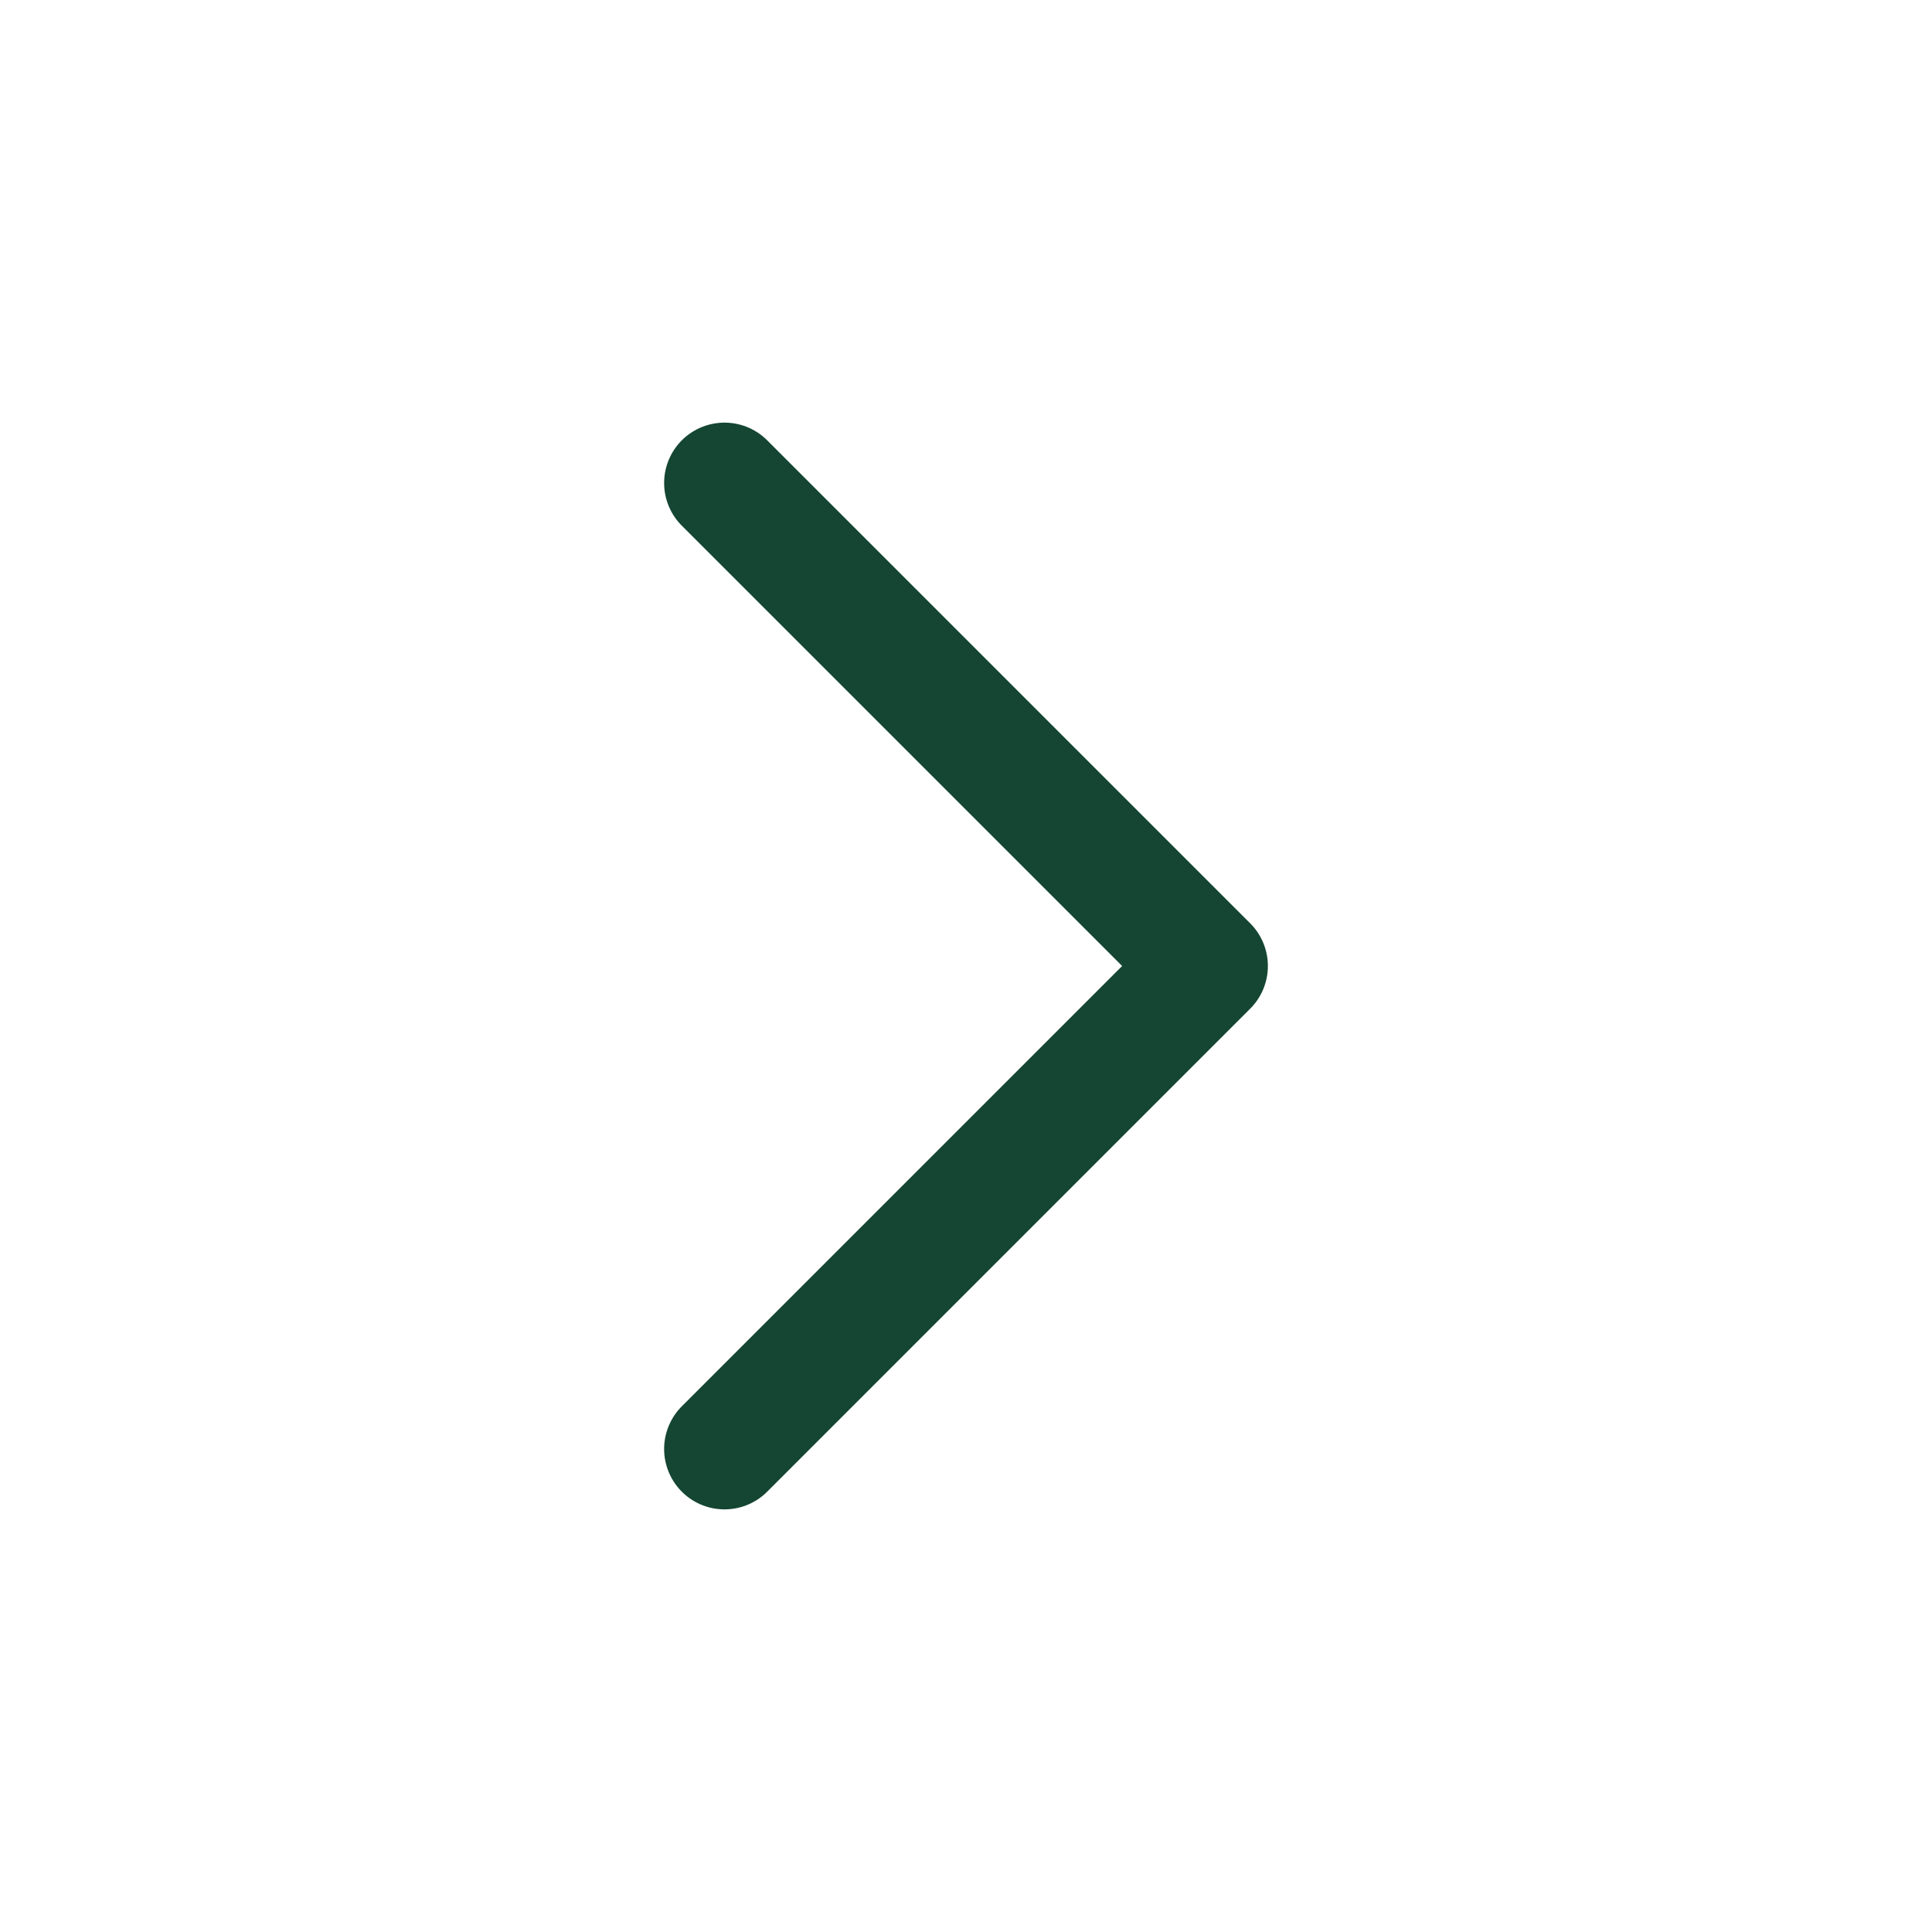
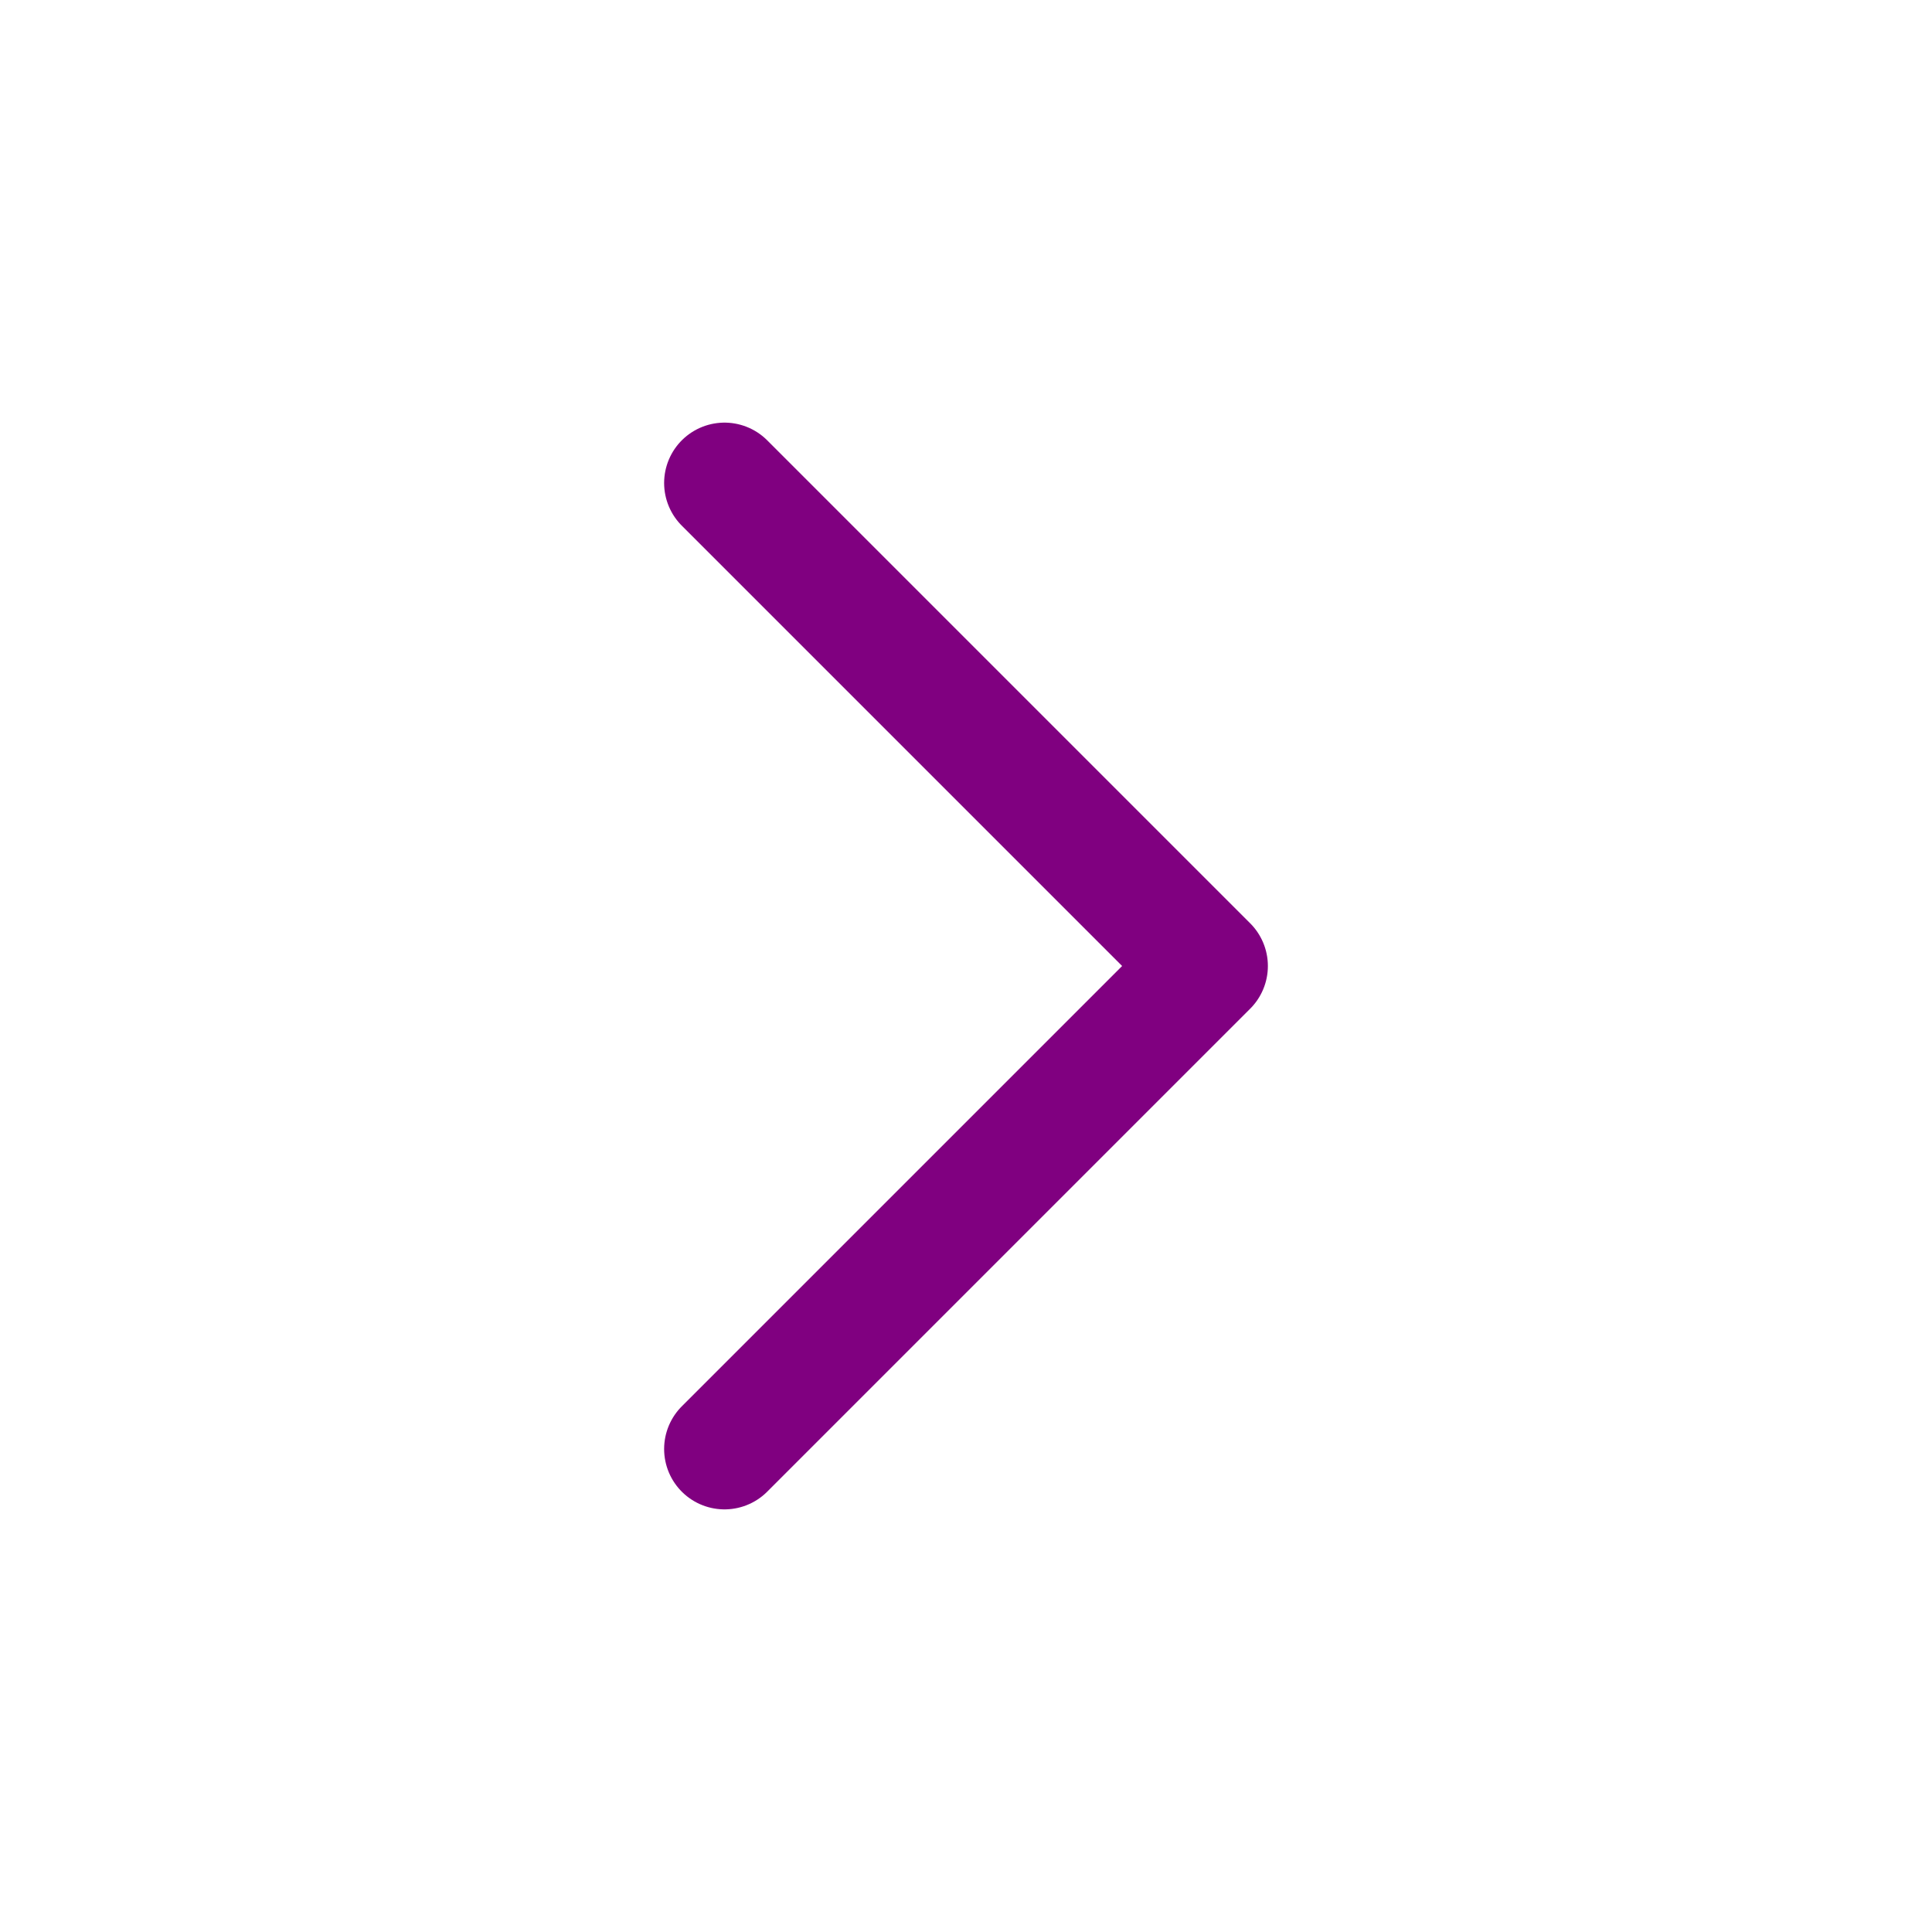
- <svg xmlns="http://www.w3.org/2000/svg" class="icon icon-tabler icon-tabler-chevron-right" width="24" height="24" viewBox="0 0 24 24" stroke-width="1.5" stroke="#144633" fill="none" stroke-linecap="round" stroke-linejoin="round">
+ <svg xmlns="http://www.w3.org/2000/svg" class="icon icon-tabler icon-tabler-chevron-right" width="24" height="24" viewBox="0 0 24 24" stroke-width="1.5" stroke="purple" fill="none" stroke-linecap="round" stroke-linejoin="round">
  <path stroke="none" d="M0 0h24v24H0z" fill="none" />
  <polyline points="9 6 15 12 9 18" />
  <style type="text/css" media="screen">path{vector-effect:non-scaling-stroke}</style>
</svg>
